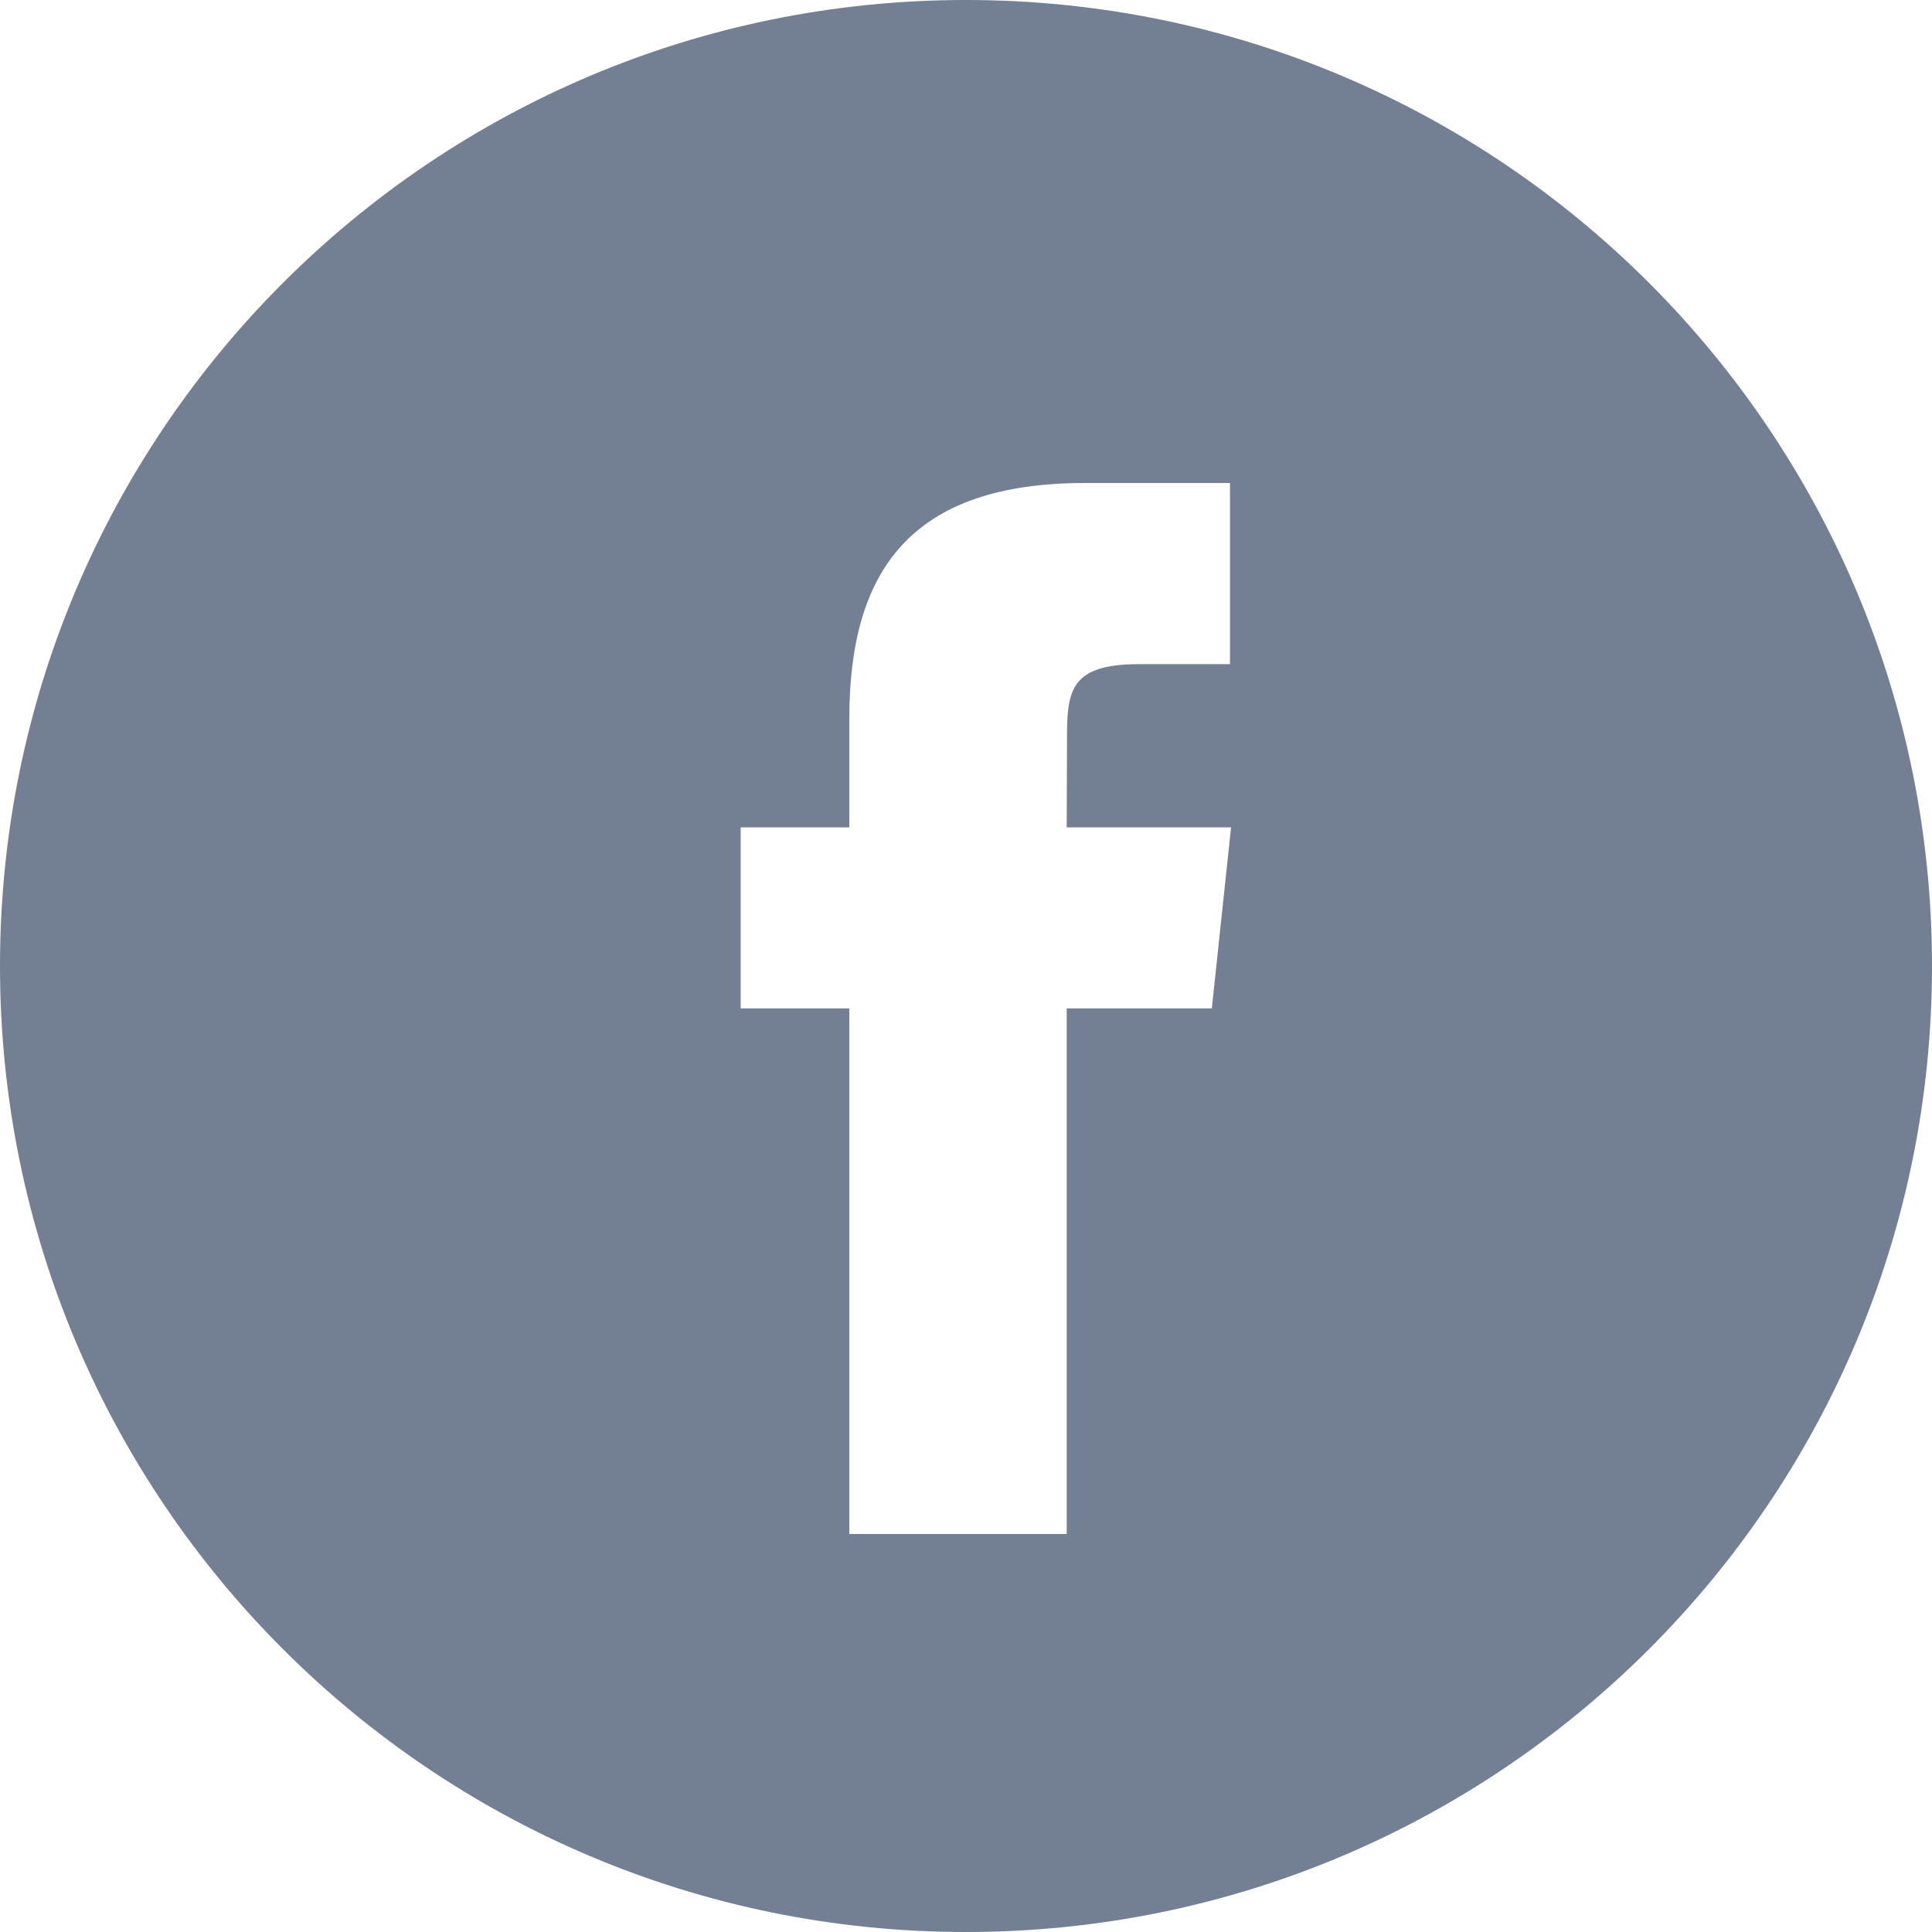
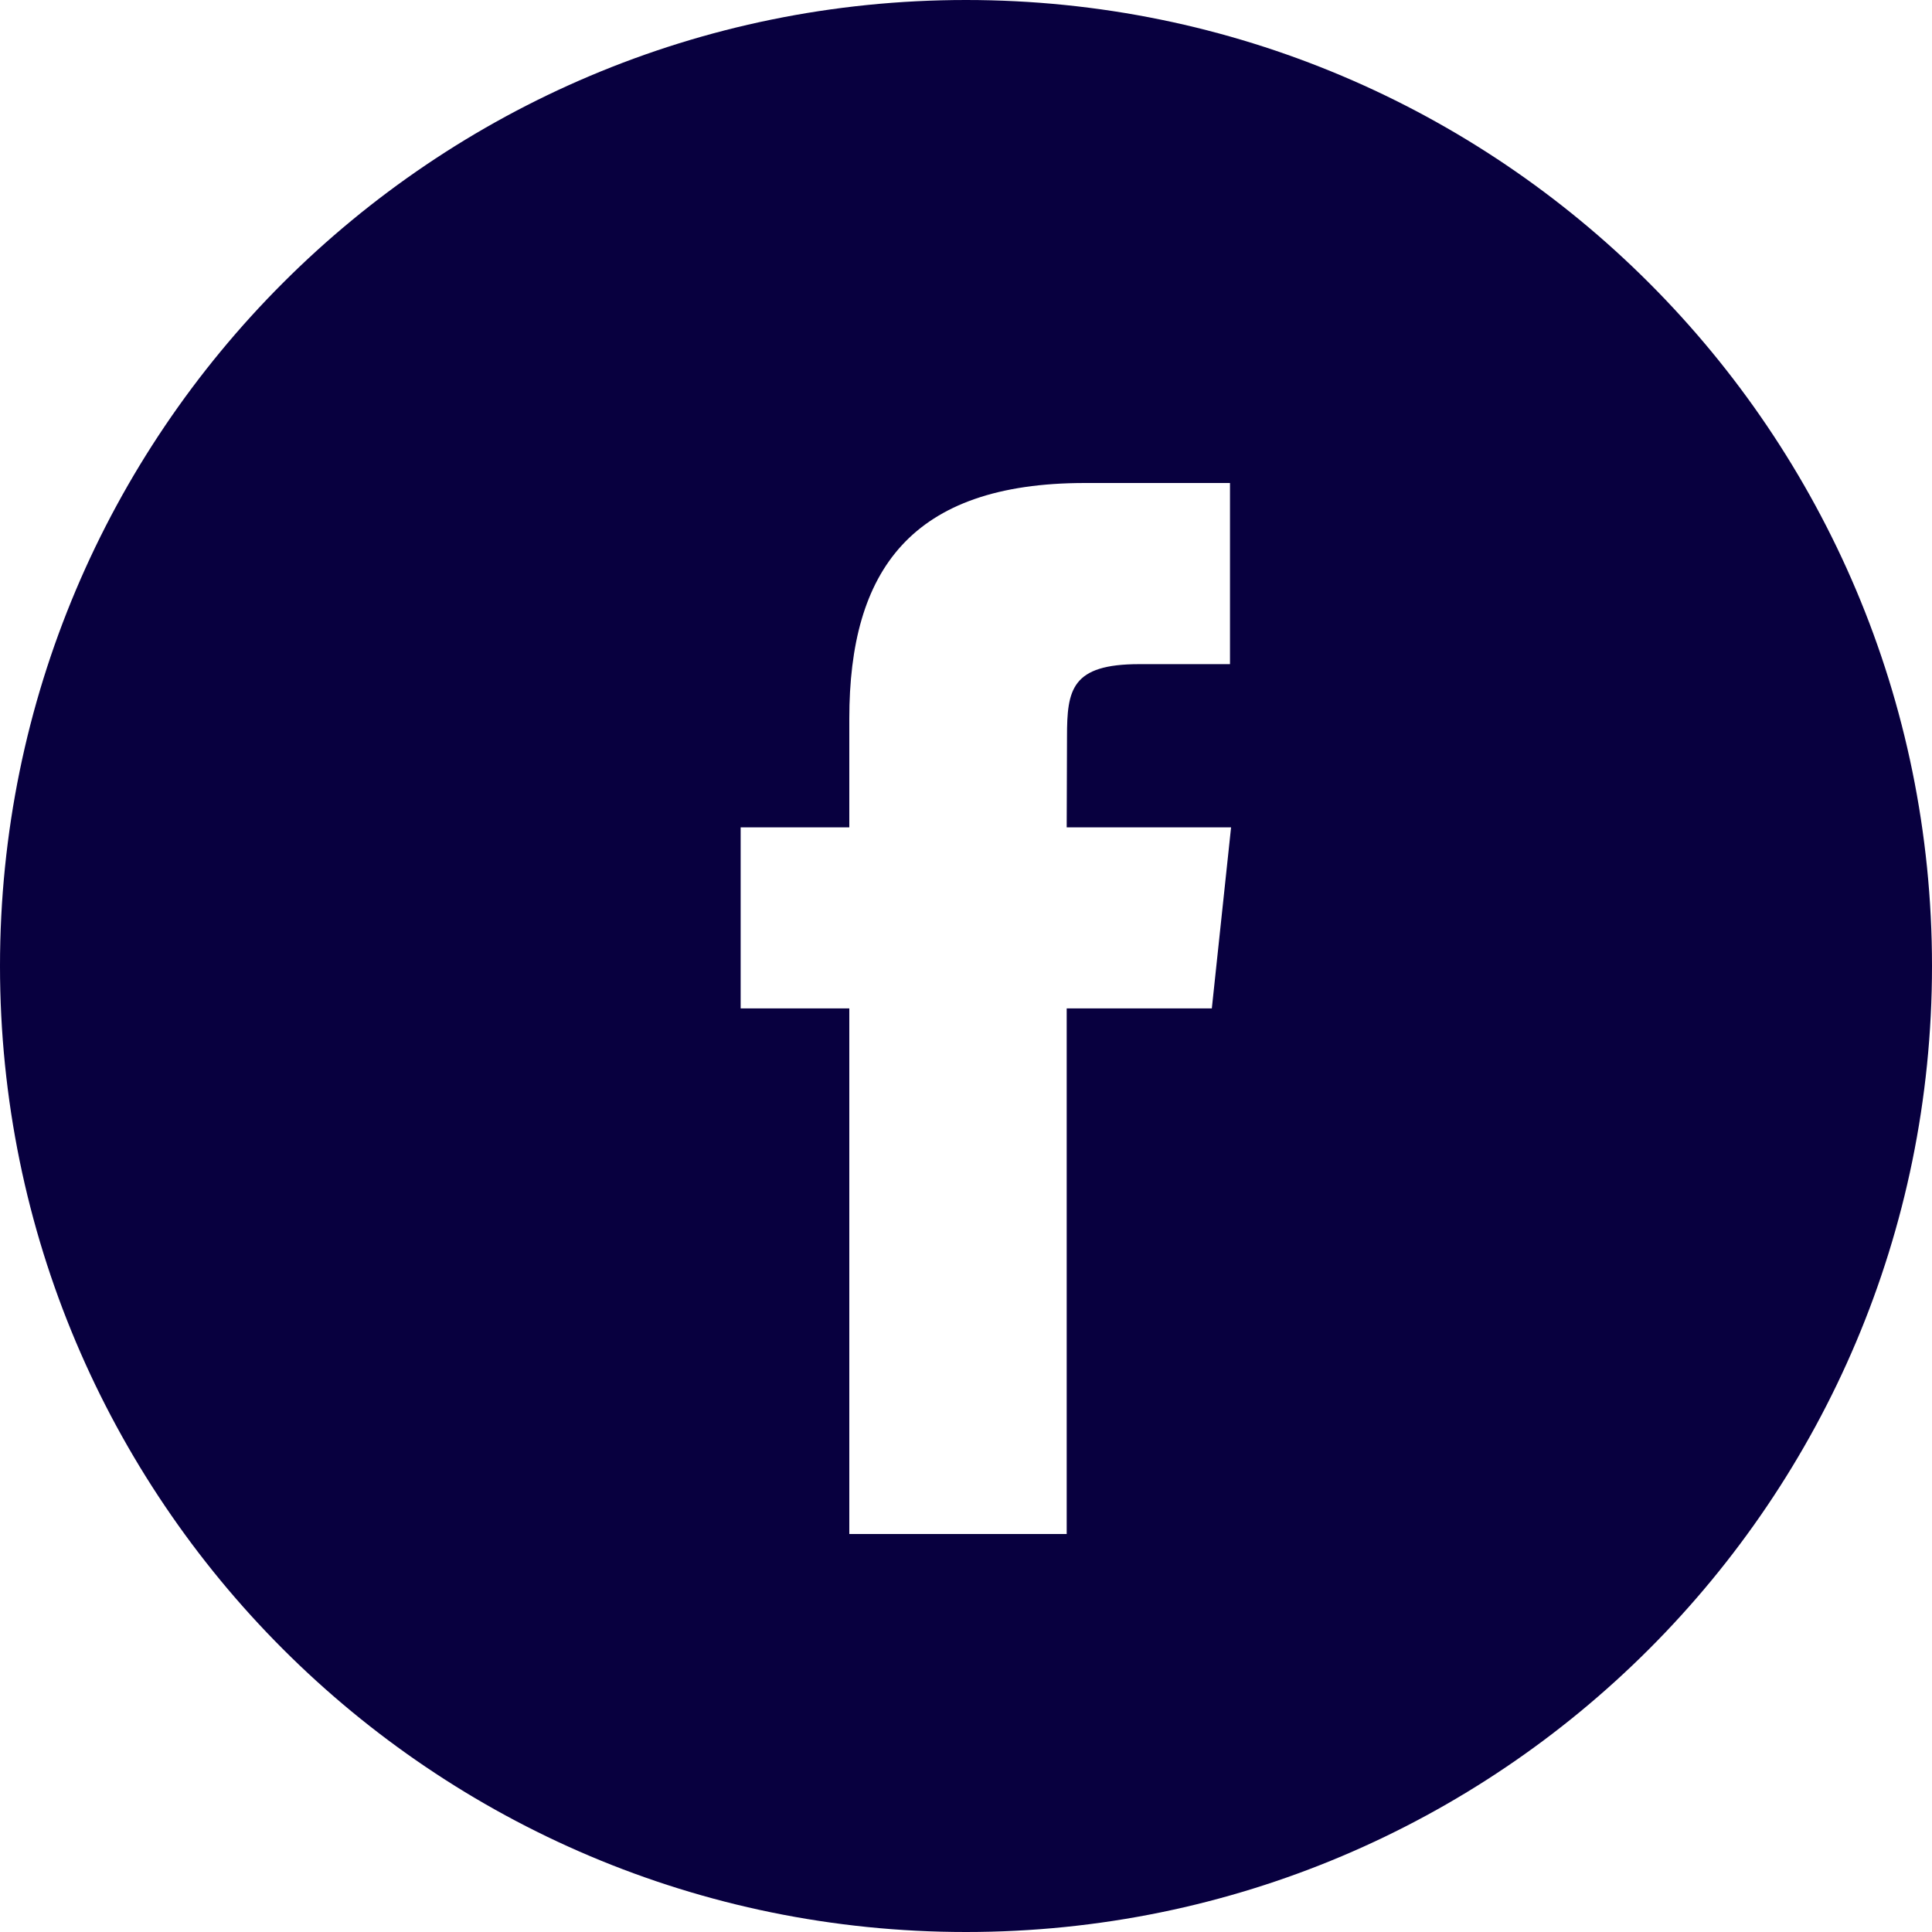
<svg xmlns="http://www.w3.org/2000/svg" width="25" height="25" viewBox="0 0 25 25" fill="none">
-   <path fill-rule="evenodd" clip-rule="evenodd" d="M12.5 0C5.596 0 0 5.596 0 12.5C0 19.404 5.596 25 12.5 25C19.404 25 25 19.404 25 12.5C25 5.596 19.404 0 12.5 0ZM13.803 13.049V19.85H10.99V13.049H9.584V10.706H10.99V9.299C10.99 7.387 11.784 6.25 14.039 6.25H15.916V8.594H14.743C13.865 8.594 13.807 8.921 13.807 9.533L13.803 10.706H15.93L15.681 13.049H13.803Z" fill="#737F92" />
+   <path fill-rule="evenodd" clip-rule="evenodd" d="M12.5 0C5.596 0 0 5.596 0 12.5C0 19.404 5.596 25 12.5 25C19.404 25 25 19.404 25 12.5C25 5.596 19.404 0 12.5 0ZM13.803 13.049V19.85H10.99V13.049H9.584V10.706H10.99V9.299C10.99 7.387 11.784 6.25 14.039 6.25H15.916V8.594H14.743C13.865 8.594 13.807 8.921 13.807 9.533L13.803 10.706H15.93L15.681 13.049H13.803Z" fill="#08003F" />
</svg>
